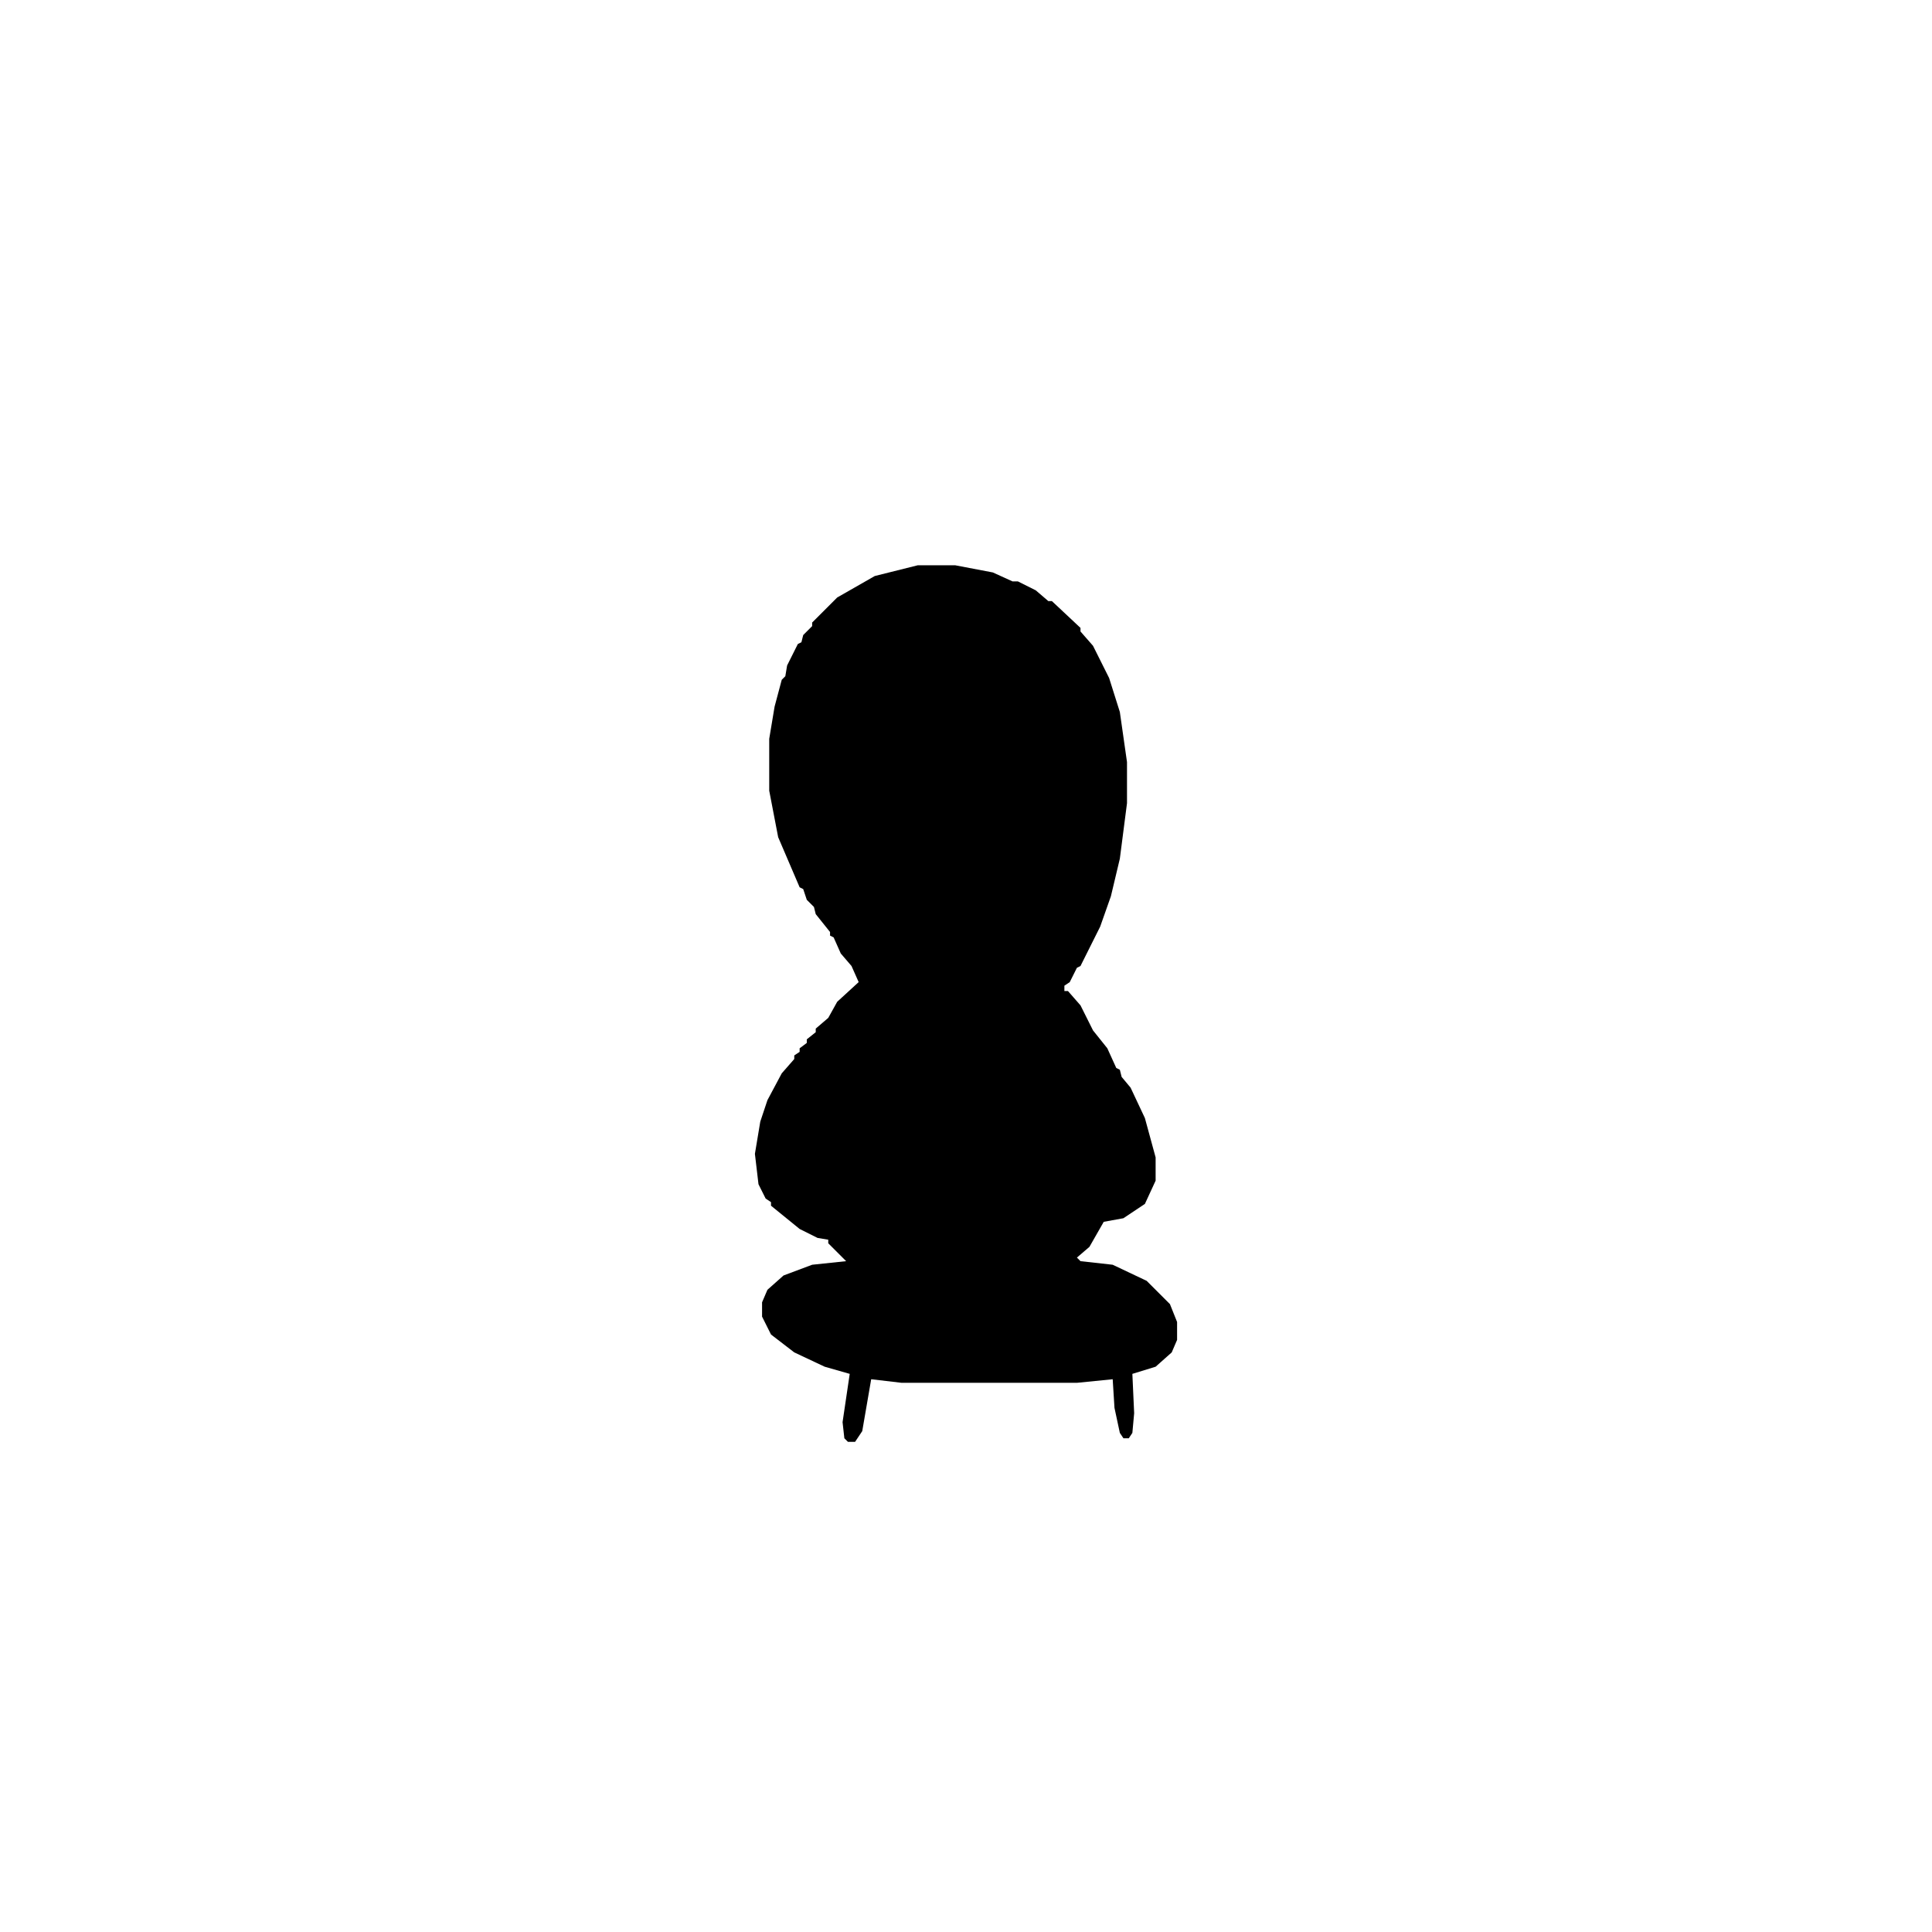
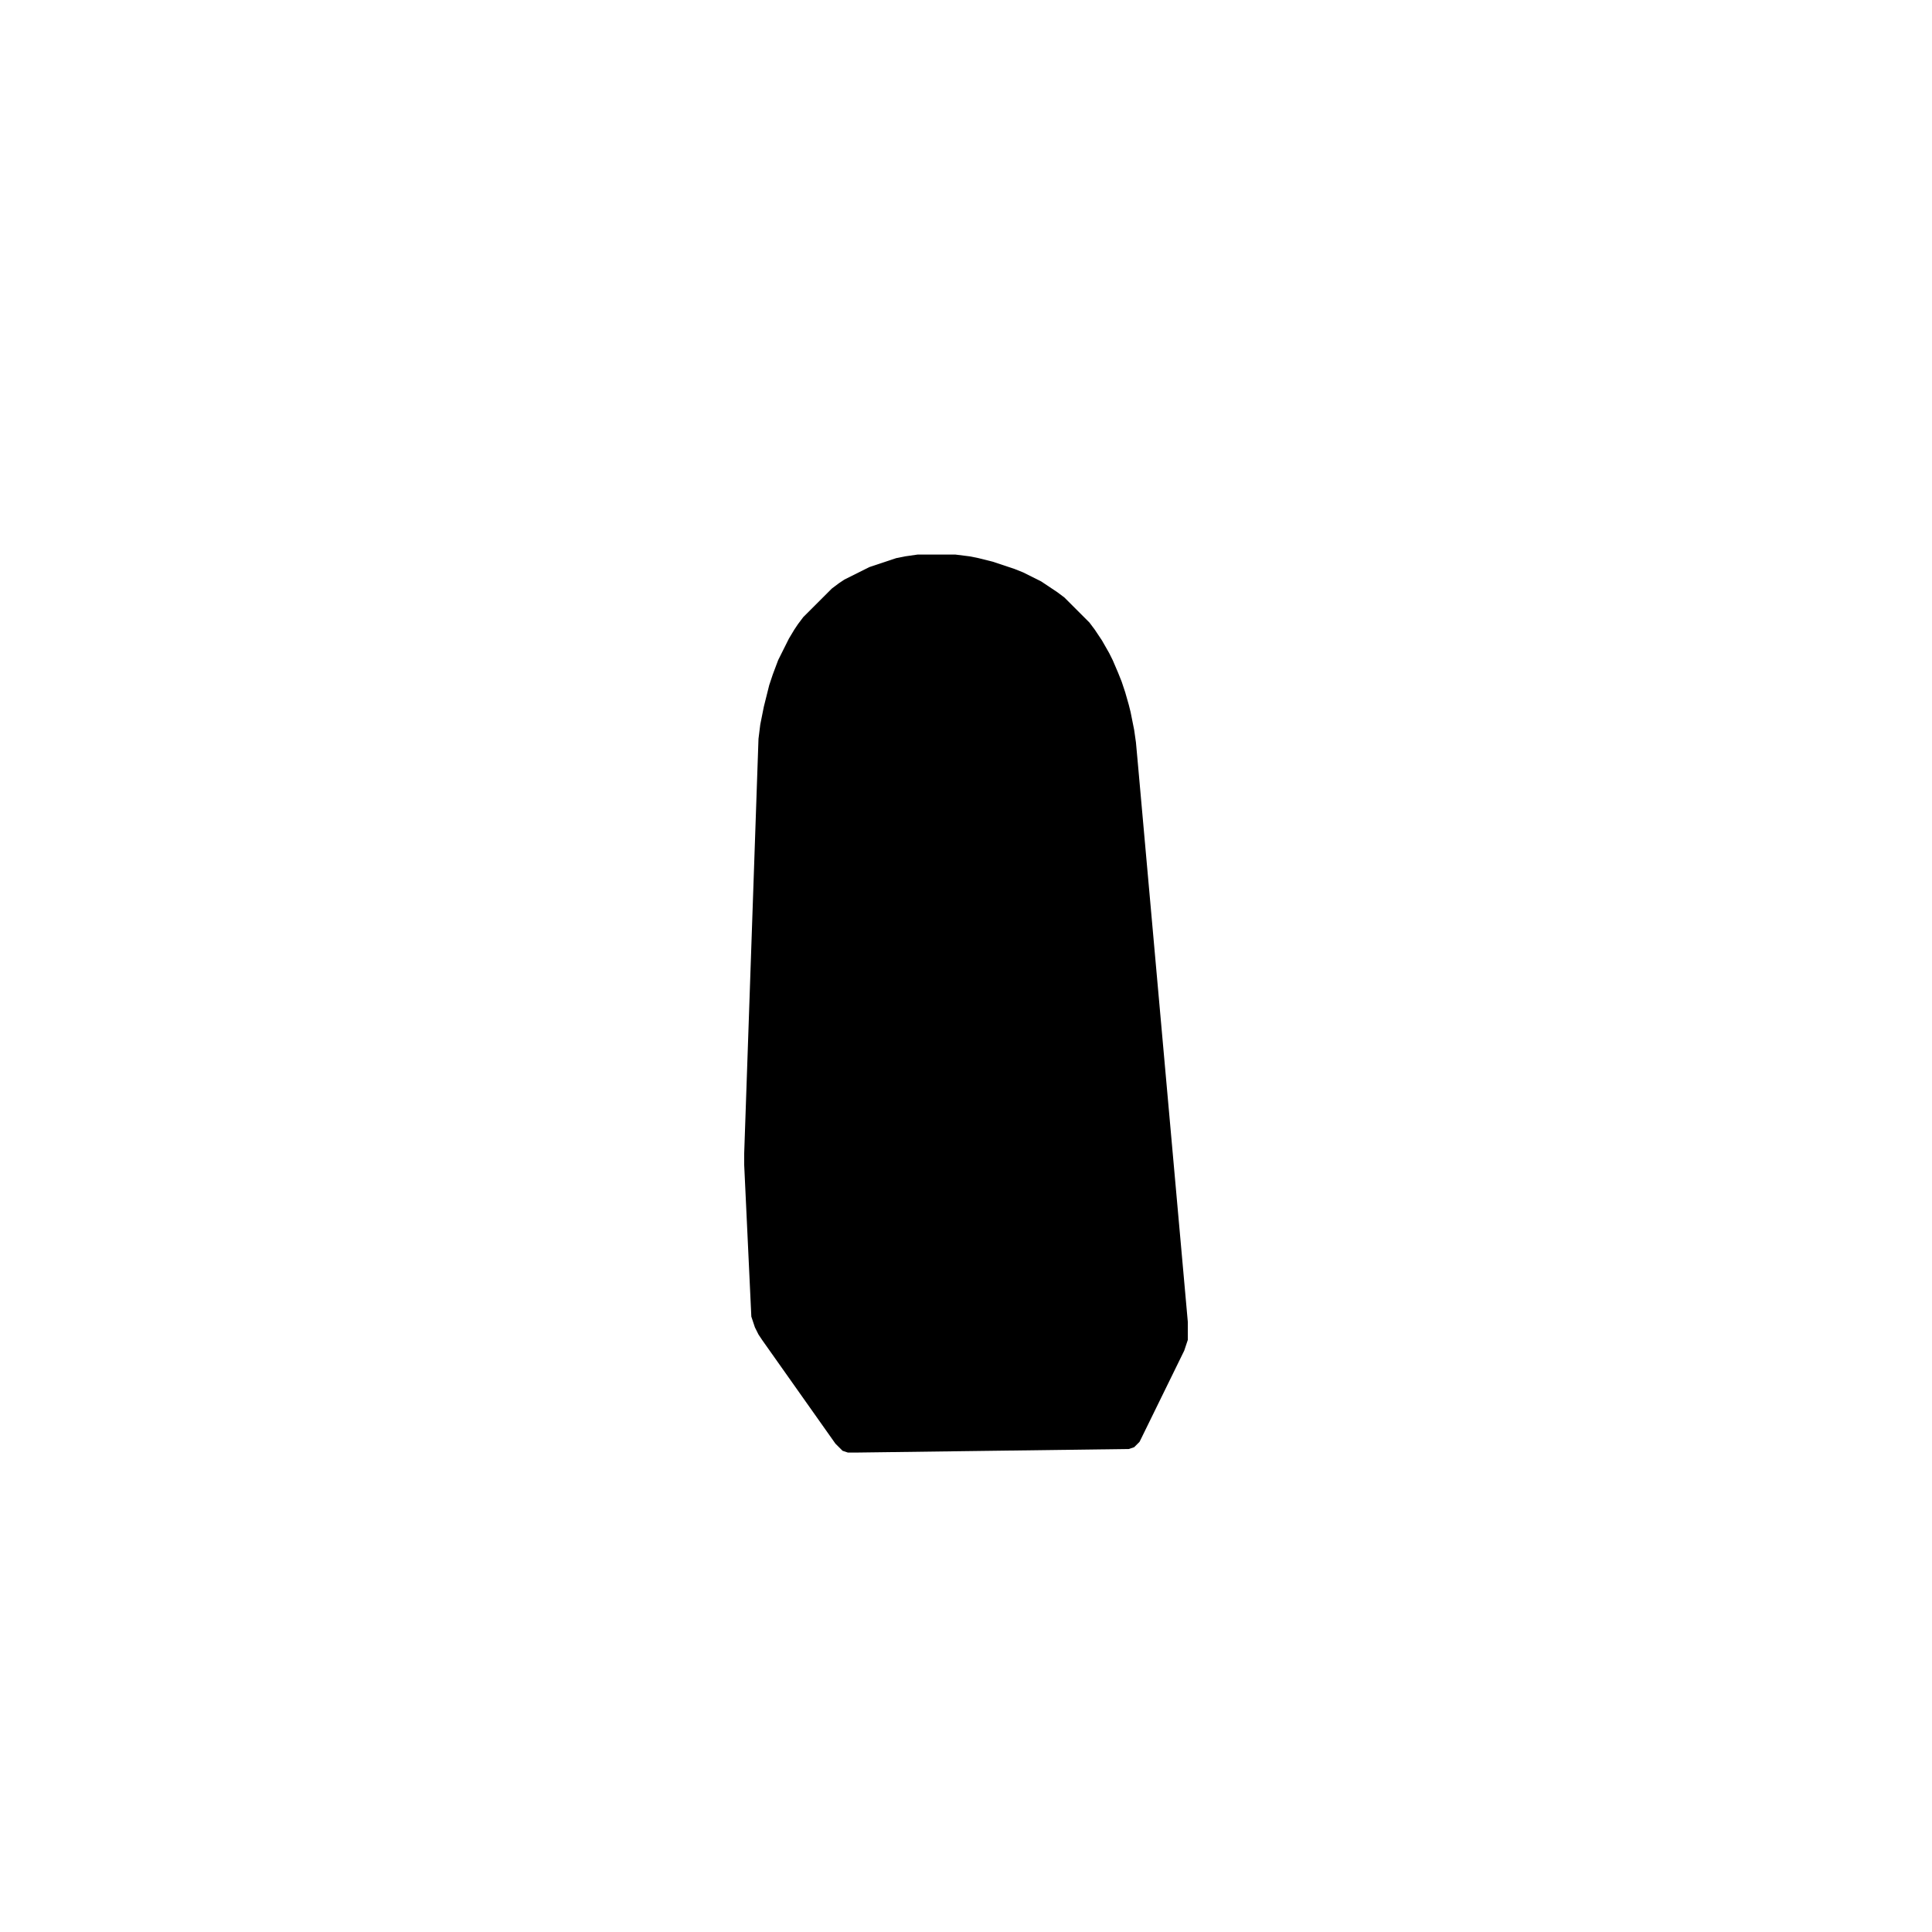
<svg xmlns="http://www.w3.org/2000/svg" viewBox="0 0 2160 2160">
-   <path id="particular" d="M1026 632L1068 632L1110 640L1132 650L1138 650L1158 660L1172 672L1176 672L1208 702L1208 706L1222 722L1240 758L1252 796L1260 852L1260 898L1252 960L1242 1002L1230 1036L1208 1080L1204 1082L1196 1098L1190 1102L1190 1108L1194 1108L1208 1124L1222 1152L1238 1172L1248 1194L1252 1196L1254 1204L1264 1216L1280 1250L1292 1294L1292 1320L1280 1346L1256 1362L1234 1366L1218 1394L1204 1406L1208 1410L1244 1414L1282 1432L1308 1458L1316 1478L1316 1498L1310 1512L1292 1528L1266 1536L1268 1580L1266 1602L1262 1608L1256 1608L1252 1602L1246 1574L1244 1542L1204 1546L1008 1546L974 1542L964 1600L956 1612L948 1612L944 1608L942 1590L950 1536L922 1528L888 1512L862 1492L852 1472L852 1456L858 1442L876 1426L908 1414L946 1410L926 1390L926 1386L914 1384L894 1374L862 1348L862 1344L856 1340L848 1324L844 1290L850 1254L858 1230L874 1200L888 1184L888 1180L894 1176L894 1172L902 1166L902 1162L912 1154L912 1150L926 1138L936 1120L960 1098L952 1080L940 1066L932 1048L928 1046L928 1042L912 1022L910 1014L902 1006L898 994L894 992L870 936L860 884L860 826L866 790L874 760L878 756L880 744L892 720L896 718L898 710L908 700L908 696L936 668L978 644Z" />
+   <path id="particular" d="M832 1290L848 826L850 810L854 790L860 766L864 754L870 738L882 714L888 704L892 698L898 690L930 658L938 652L944 648L972 634L1002 624L1012 622L1026 620L1068 620L1084 622L1094 624L1110 628L1134 636L1144 640L1164 650L1182 662L1190 668L1218 696L1224 704L1232 716L1240 730L1244 738L1250 752L1254 762L1258 774L1262 788L1264 796L1268 816L1270 830L1272 852L1328 1478L1328 1498L1324 1510L1276 1608L1274 1612L1268 1618L1262 1620L956 1624L948 1624L942 1622L934 1614L852 1498L848 1492L844 1484L840 1472L832 1302Z" />
</svg>
